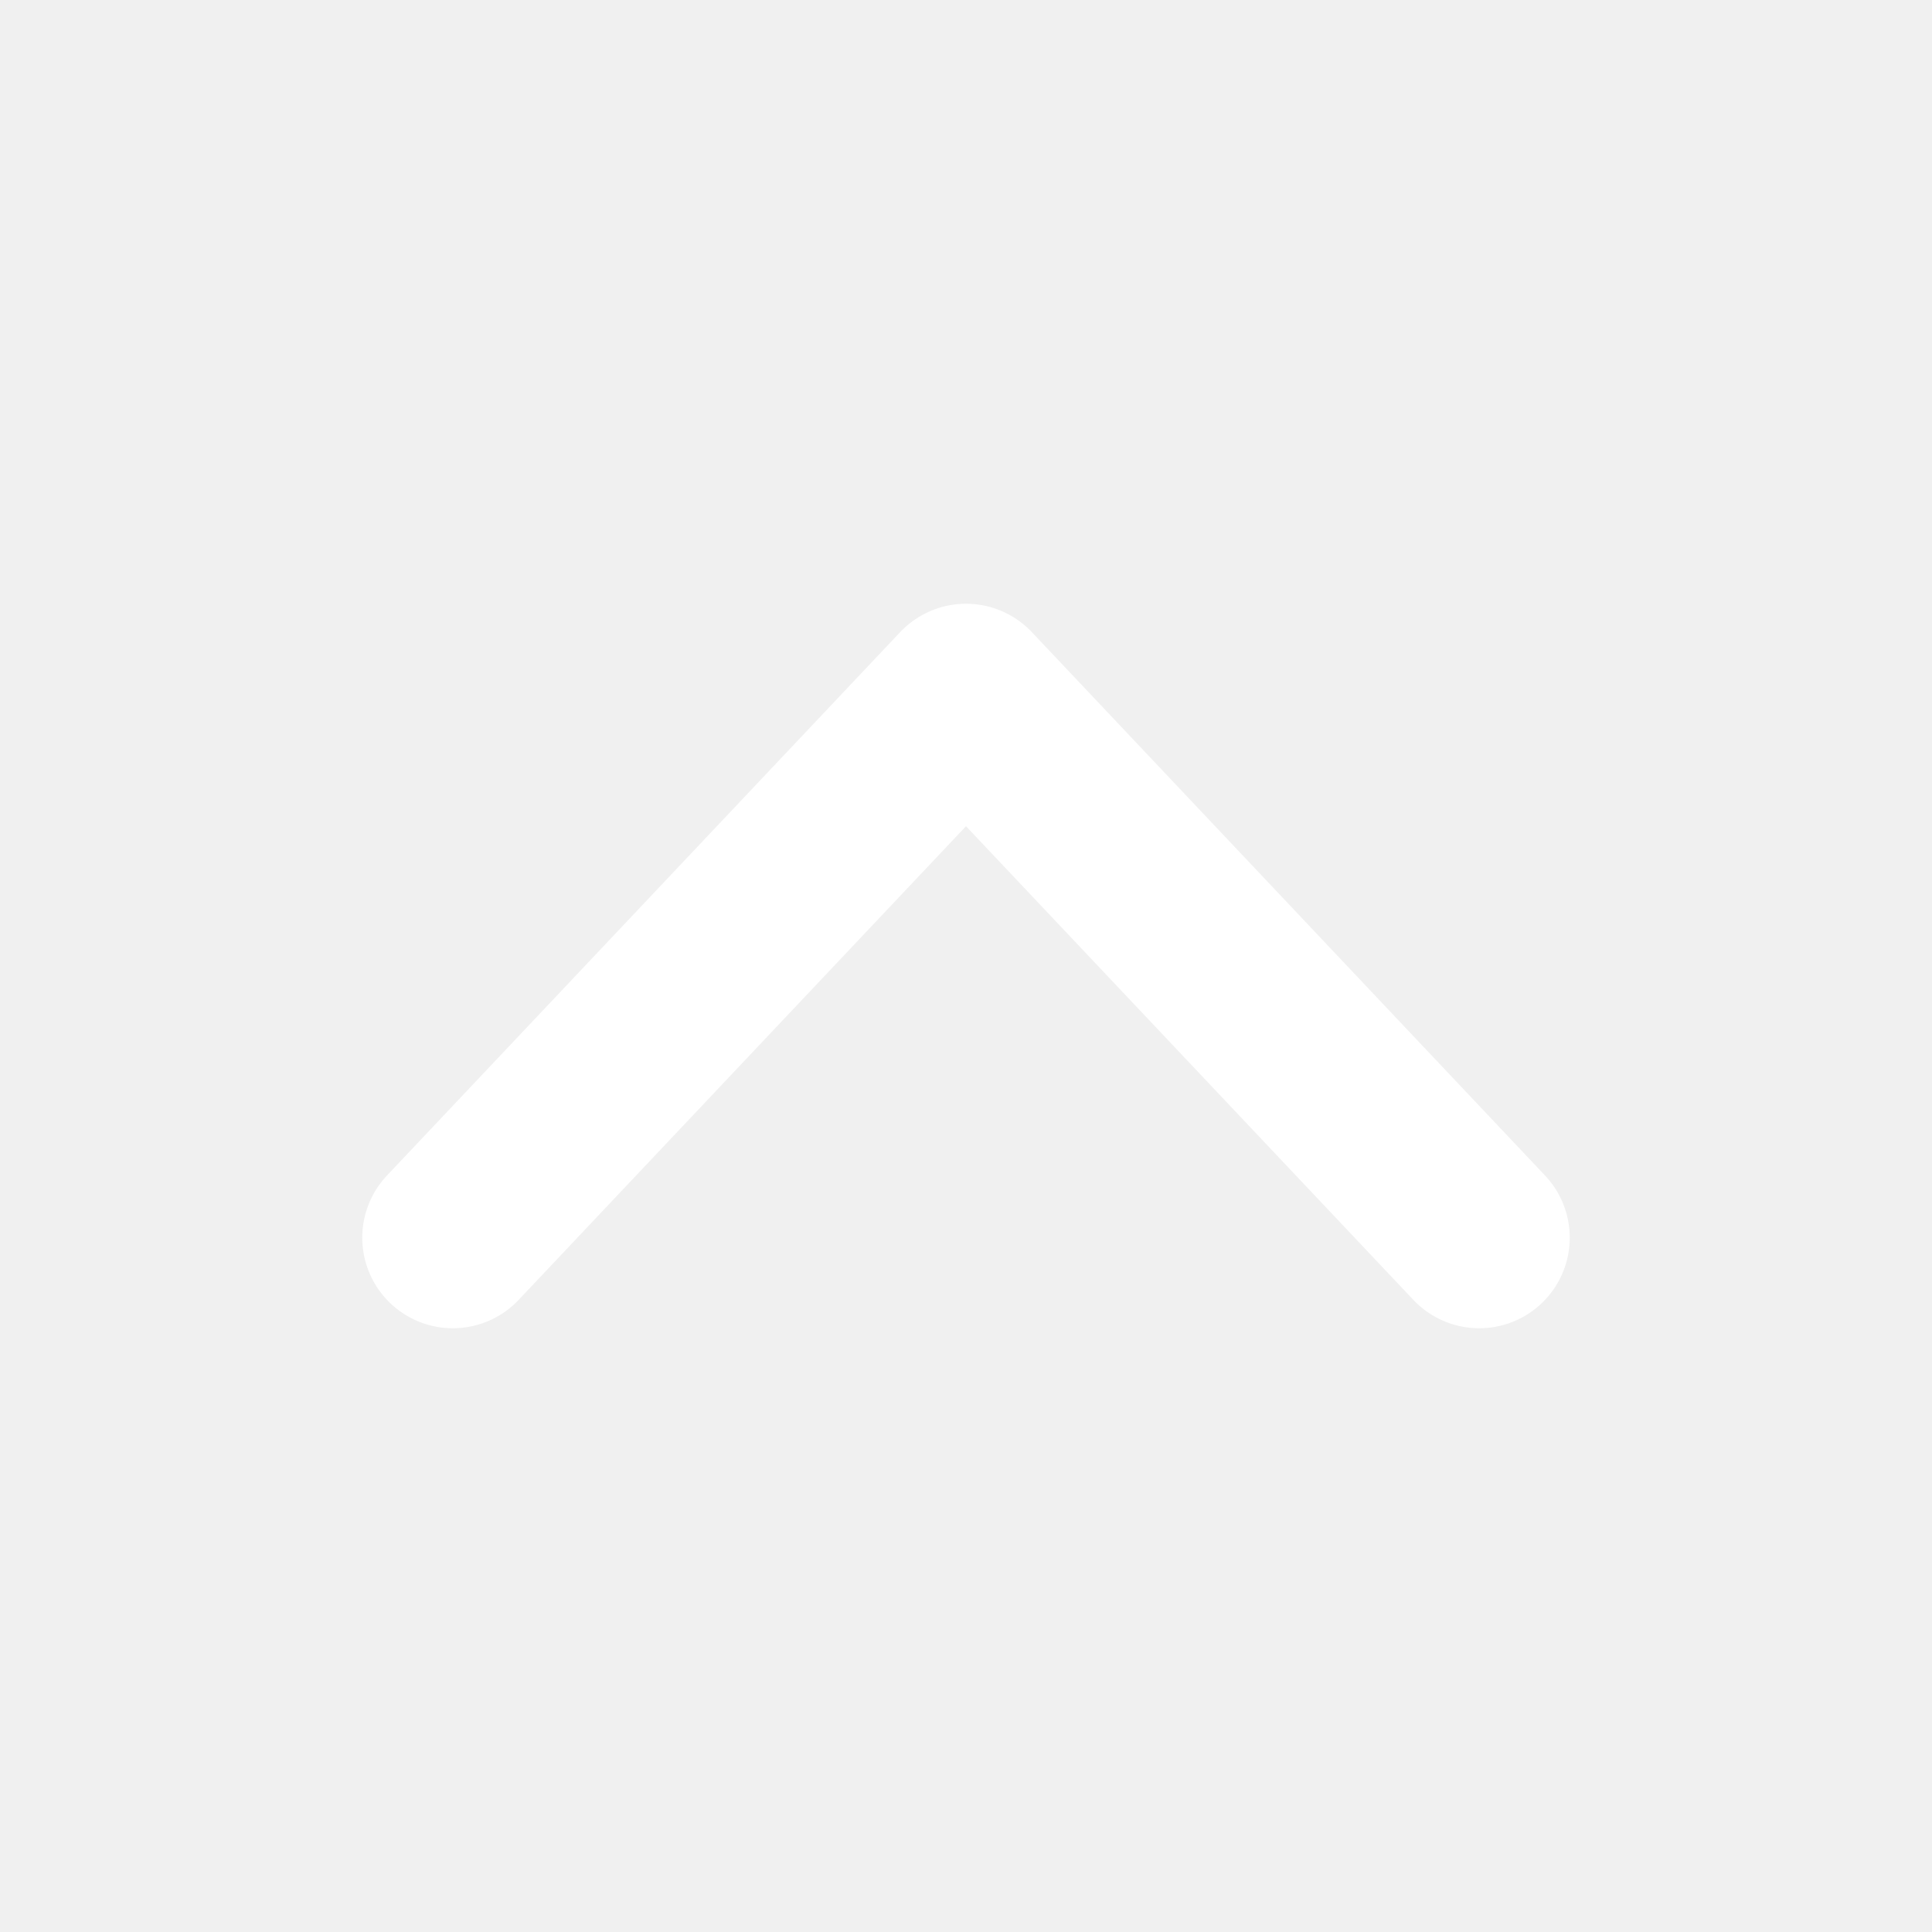
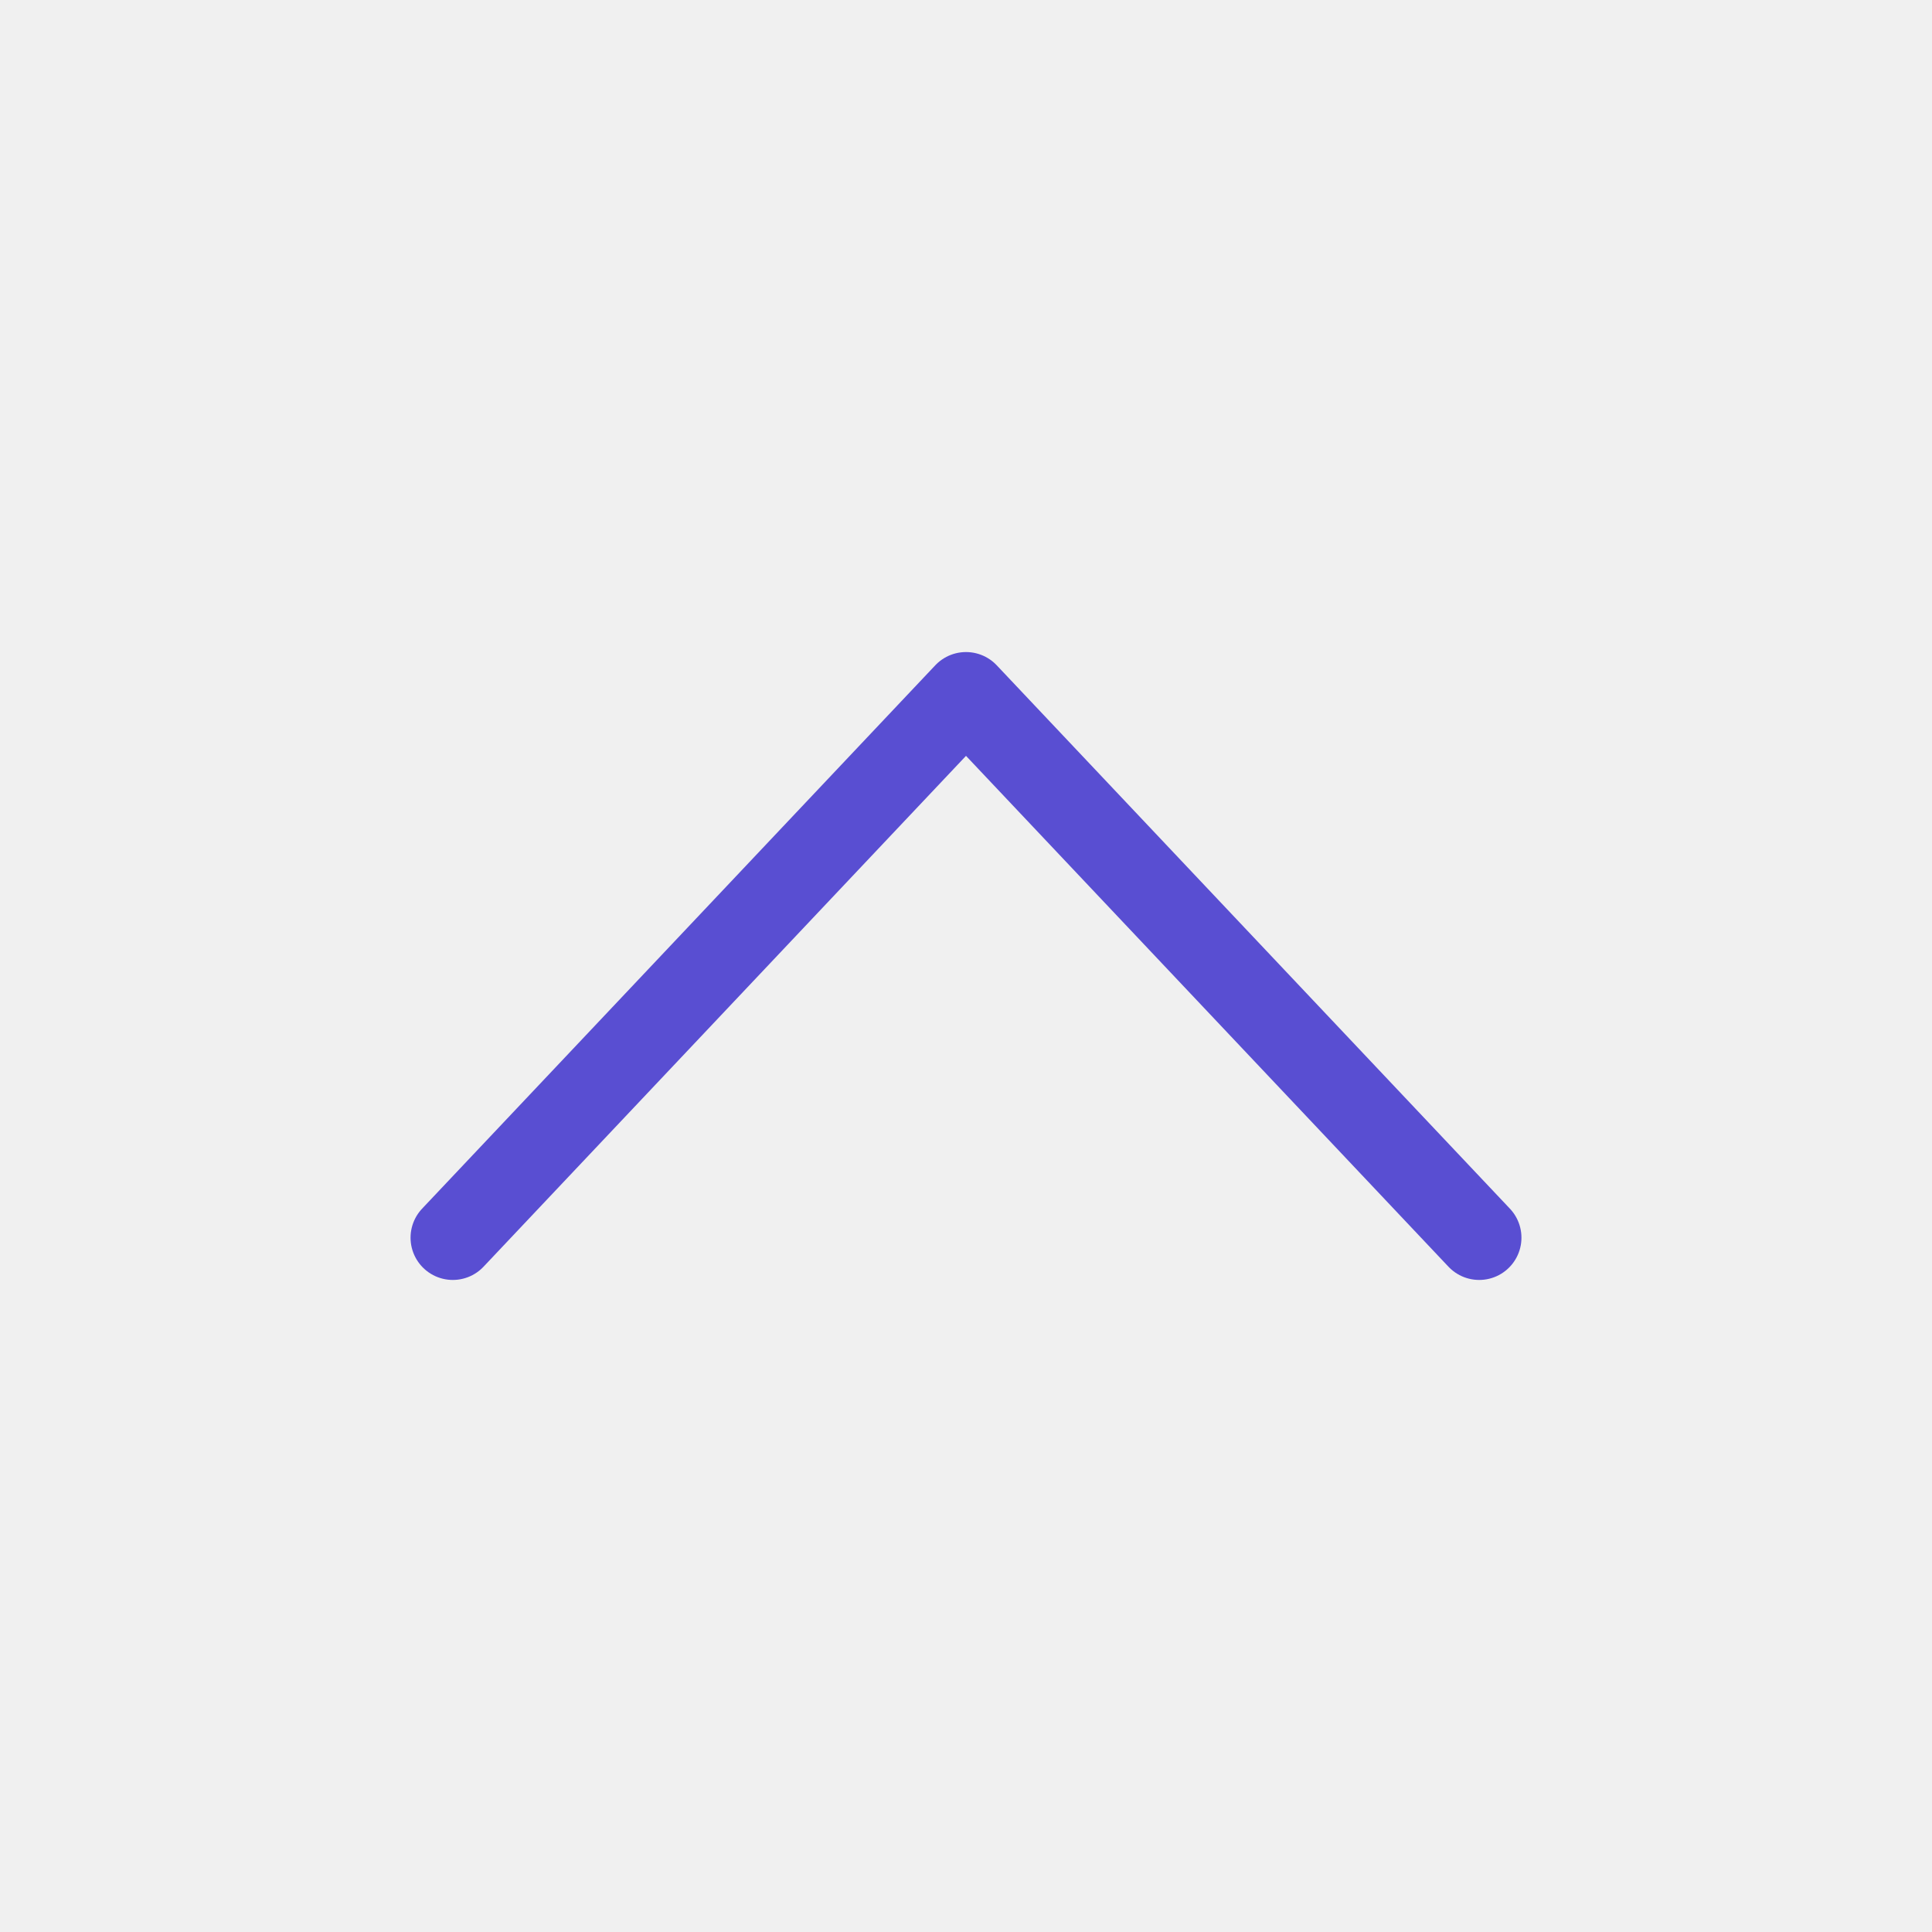
<svg xmlns="http://www.w3.org/2000/svg" width="16" height="16" viewBox="0 0 16 16" fill="none">
-   <path d="M12.25 10.25L8 5.75L3.75 10.25" stroke="white" stroke-width="1.5" stroke-linecap="round" stroke-linejoin="round" />
+   <path d="M12.25 10.25L8 5.75L3.75 10.25" stroke="#594ED2" stroke-width="0.7" stroke-linecap="round" stroke-linejoin="round" />
</svg>
